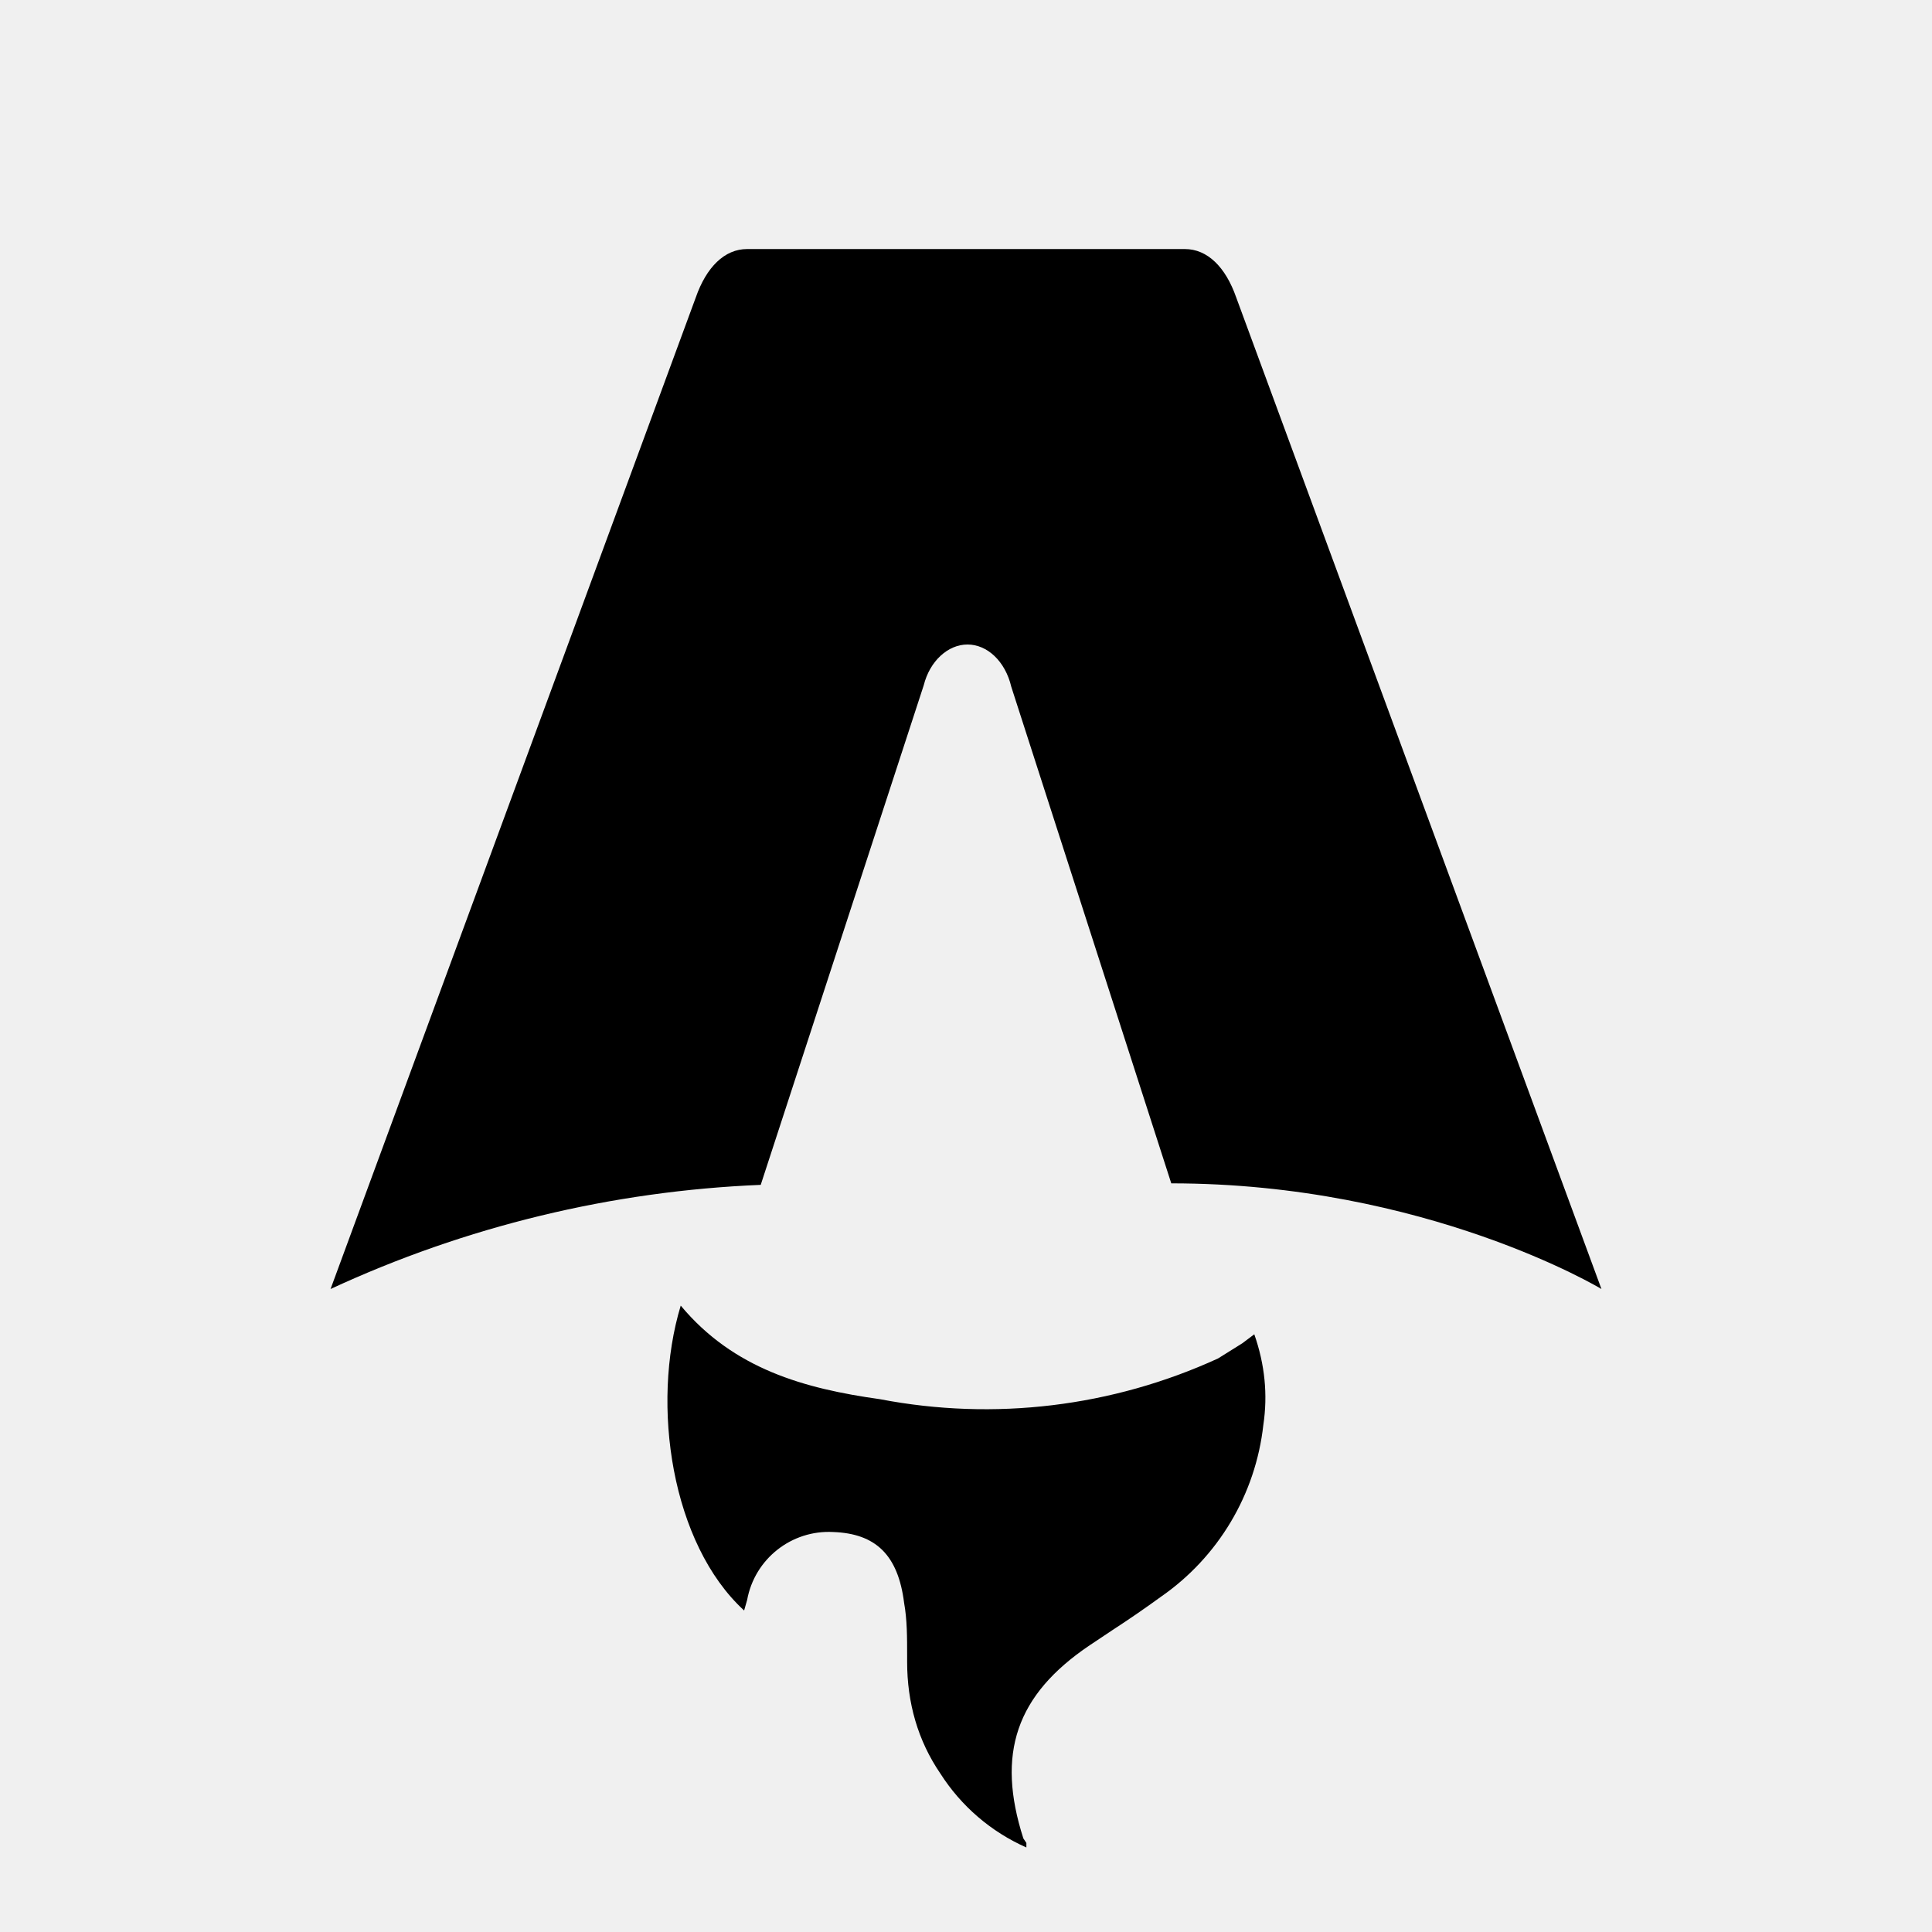
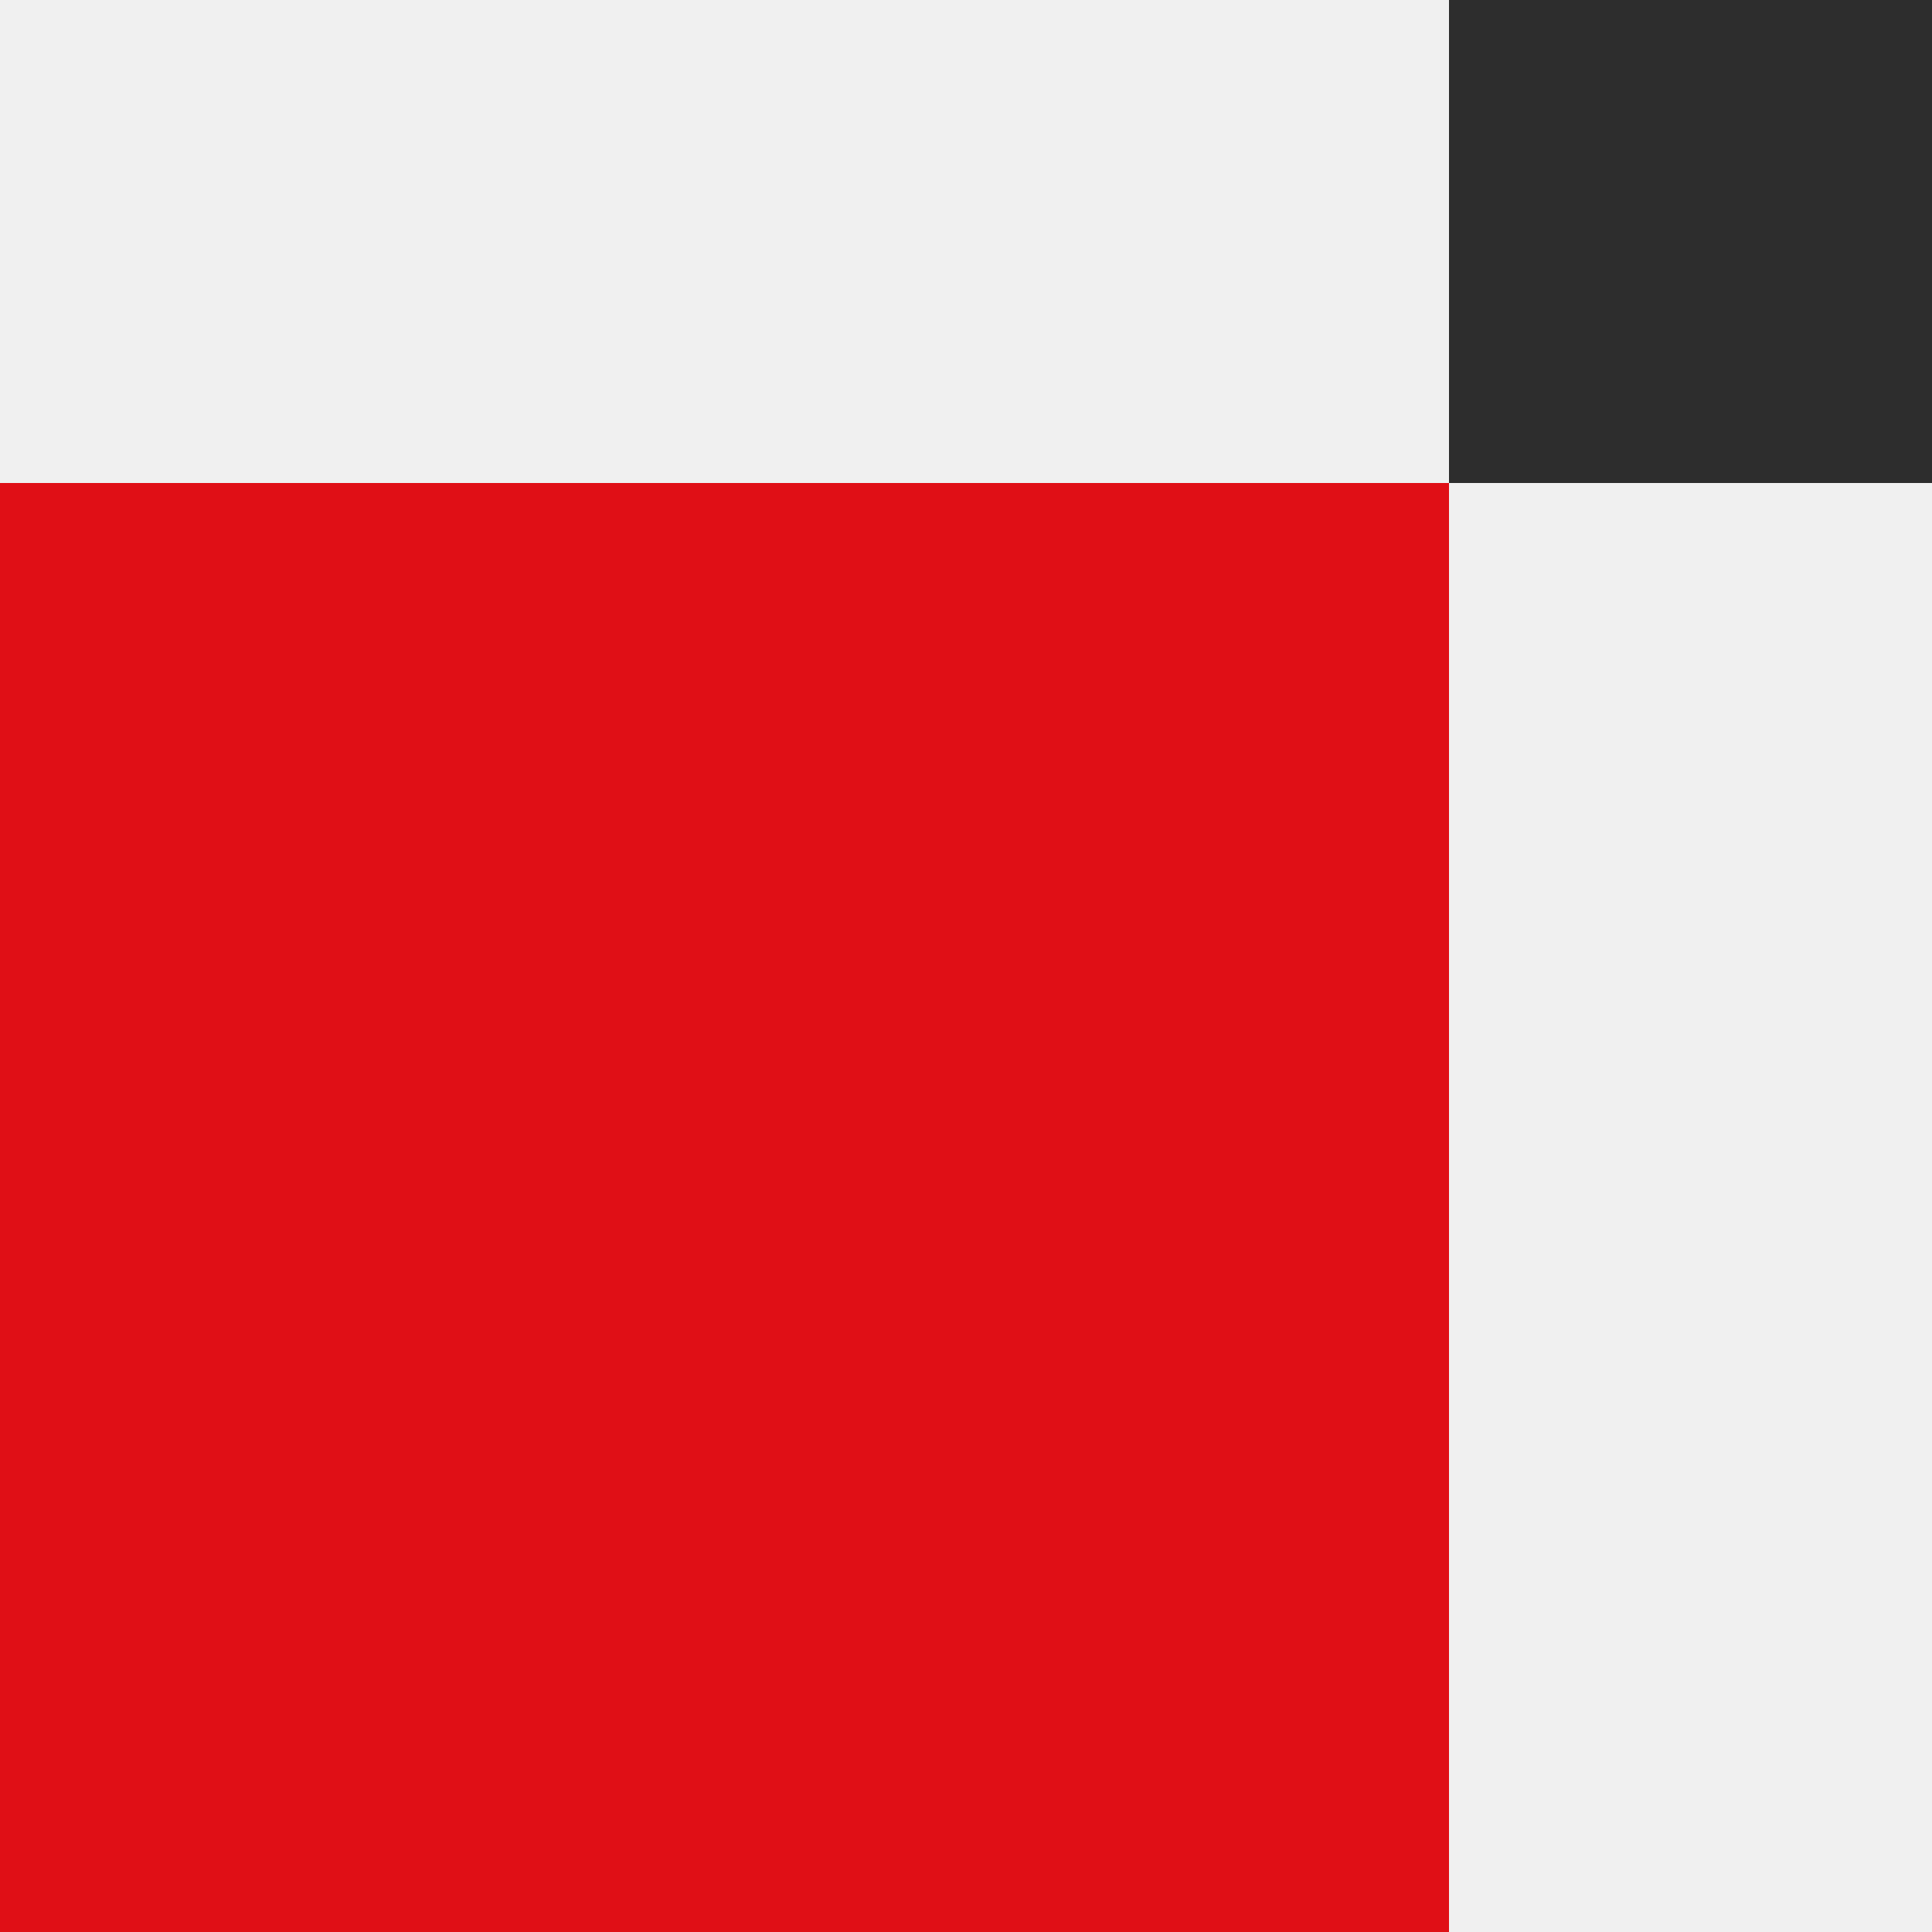
- <svg xmlns="http://www.w3.org/2000/svg" fill="none" viewBox="0 0 128 128">
-   <path d="M50.4 78.5a75.1 75.1 0 0 0-28.5 6.9l24.2-65.7c.7-2 1.9-3.2 3.4-3.2h29c1.5 0 2.7 1.2 3.4 3.2l24.2 65.7s-11.6-7-28.5-7L67 45.5c-.4-1.7-1.6-2.8-2.9-2.8-1.3 0-2.5 1.1-2.9 2.7L50.4 78.5Zm-1.1 28.2Zm-4.2-20.2c-2 6.6-.6 15.8 4.2 20.2a17.5 17.5 0 0 1 .2-.7 5.5 5.5 0 0 1 5.7-4.5c2.8.1 4.3 1.5 4.7 4.7.2 1.1.2 2.3.2 3.5v.4c0 2.7.7 5.2 2.2 7.4a13 13 0 0 0 5.7 4.9v-.3l-.2-.3c-1.8-5.6-.5-9.5 4.4-12.8l1.5-1a73 73 0 0 0 3.2-2.2 16 16 0 0 0 6.8-11.4c.3-2 .1-4-.6-6l-.8.6-1.6 1a37 37 0 0 1-22.4 2.7c-5-.7-9.7-2-13.2-6.2Z" />
+ <svg xmlns="http://www.w3.org/2000/svg" xmlns:ns1="https://boxy-svg.com" version="1.1" width="1000" height="1000">
  <style>
-         path { fill: #000; }
-         @media (prefers-color-scheme: dark) {
-             path { fill: #FFF; }
-         }
-     </style>
+     #light-icon {
+       display: inline;
+     }
+     #dark-icon {
+       display: none;
+     }
+ 
+     @media (prefers-color-scheme: dark) {
+       #light-icon {
+         display: none;
+       }
+       #dark-icon {
+         display: inline;
+       }
+     }
+   </style>
+   <g id="light-icon">
+     <svg version="1.1" width="1000" height="1000">
+       <g>
+         <g transform="matrix(1.25,0,0,1.25,0,0)">
+           <svg version="1.1" width="800px" height="800px">
+             <svg viewBox="0 0 800 800" width="800px" height="800px">
+               <defs>
+                 <ns1:export>
+                   <ns1:file format="svg" path="Sin título.svg" />
+                 </ns1:export>
+               </defs>
+               <rect y="200" width="600" height="600" style="stroke: rgb(0, 0, 0); stroke-opacity: 0; fill: rgb(224, 15, 22);" />
+               <rect x="600" width="200" height="200" style="stroke: rgb(0, 0, 0); stroke-opacity: 0; fill: rgb(45, 45, 45);" />
+             </svg>
+           </svg>
+         </g>
+       </g>
+     </svg>
+   </g>
+   <g id="dark-icon">
+     <svg version="1.1" width="1000" height="1000">
+       <g clip-path="url(#SvgjsClipPath1146)">
+         <rect width="1000" height="1000" fill="#ffffff" />
+         <g transform="matrix(0.875,0,0,0.875,150,150)">
+           <svg version="1.1" width="800px" height="800px">
+             <svg viewBox="0 0 800 800" width="800px" height="800px">
+               <defs>
+                 <ns1:export>
+                   <ns1:file format="svg" path="Sin título.svg" />
+                 </ns1:export>
+                 <clipPath id="SvgjsClipPath1146">
+                   <rect width="1000" height="1000" x="0" y="0" rx="300" ry="300" />
+                 </clipPath>
+               </defs>
+               <rect y="200" width="600" height="600" style="stroke: rgb(0, 0, 0); stroke-opacity: 0; fill: rgb(224, 15, 22);" />
+               <rect x="600" width="200" height="200" style="stroke: rgb(0, 0, 0); stroke-opacity: 0; fill: rgb(45, 45, 45);" />
+             </svg>
+           </svg>
+         </g>
+       </g>
+     </svg>
+   </g>
</svg>
